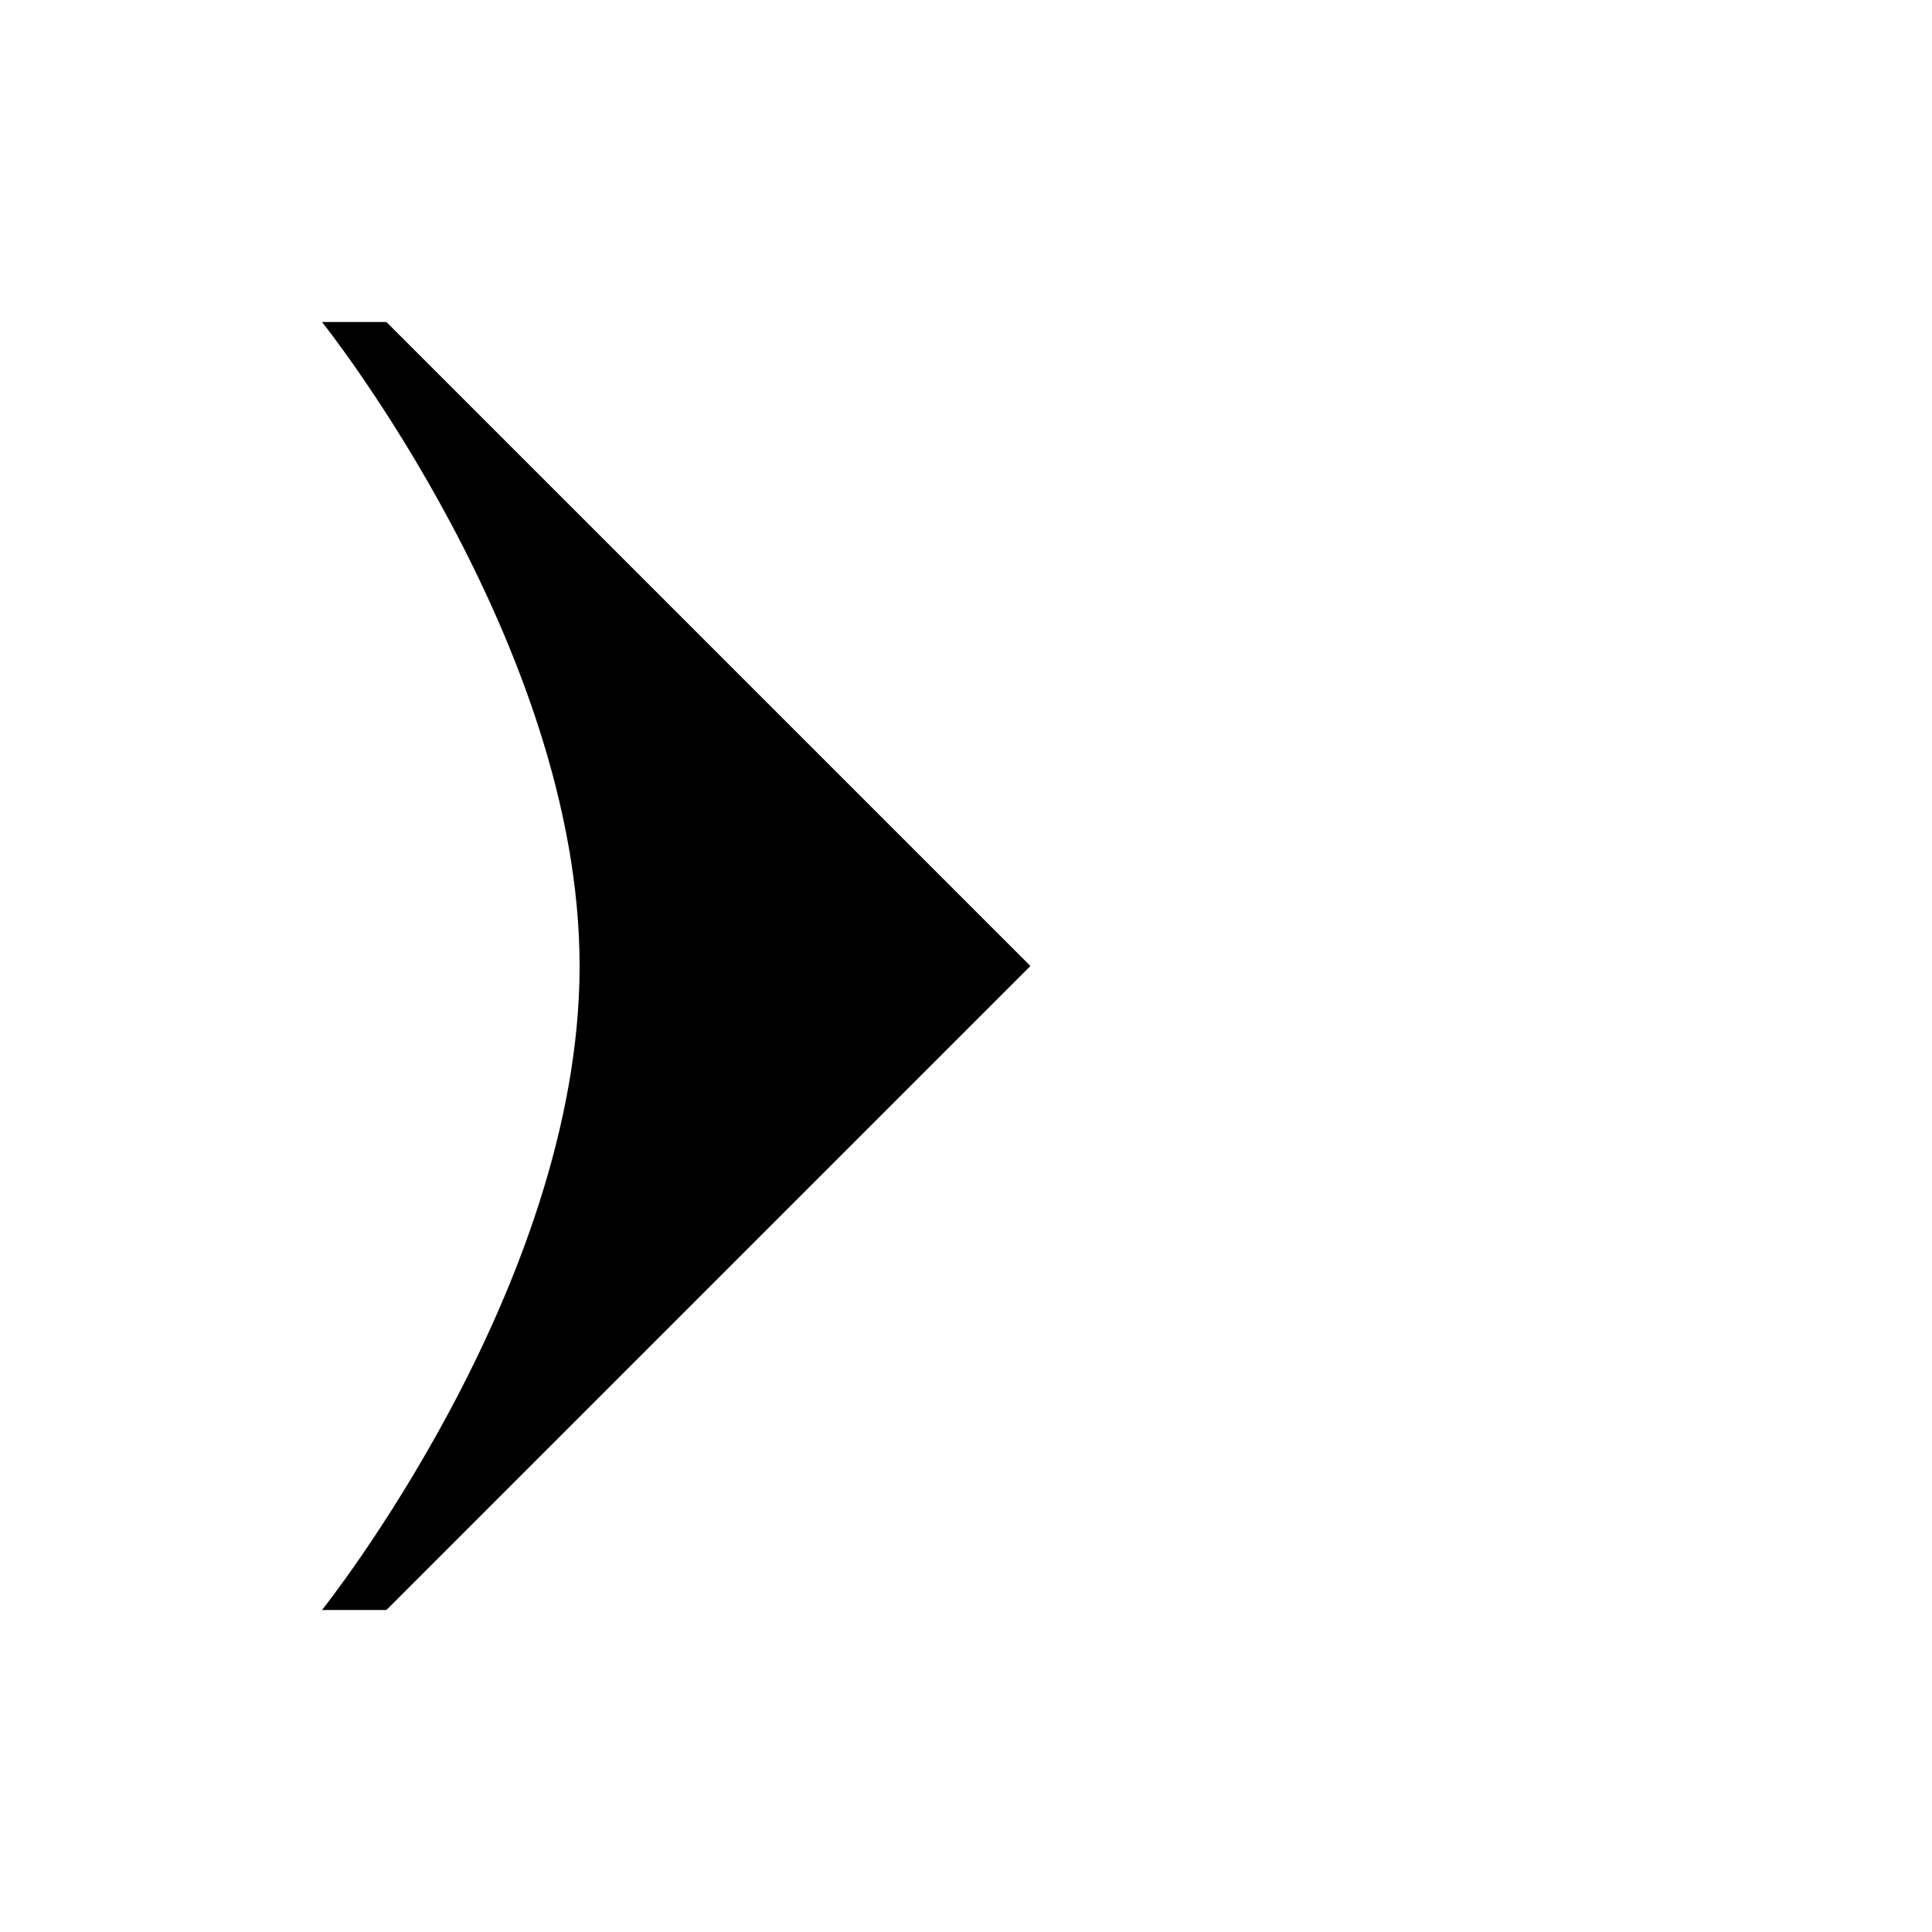
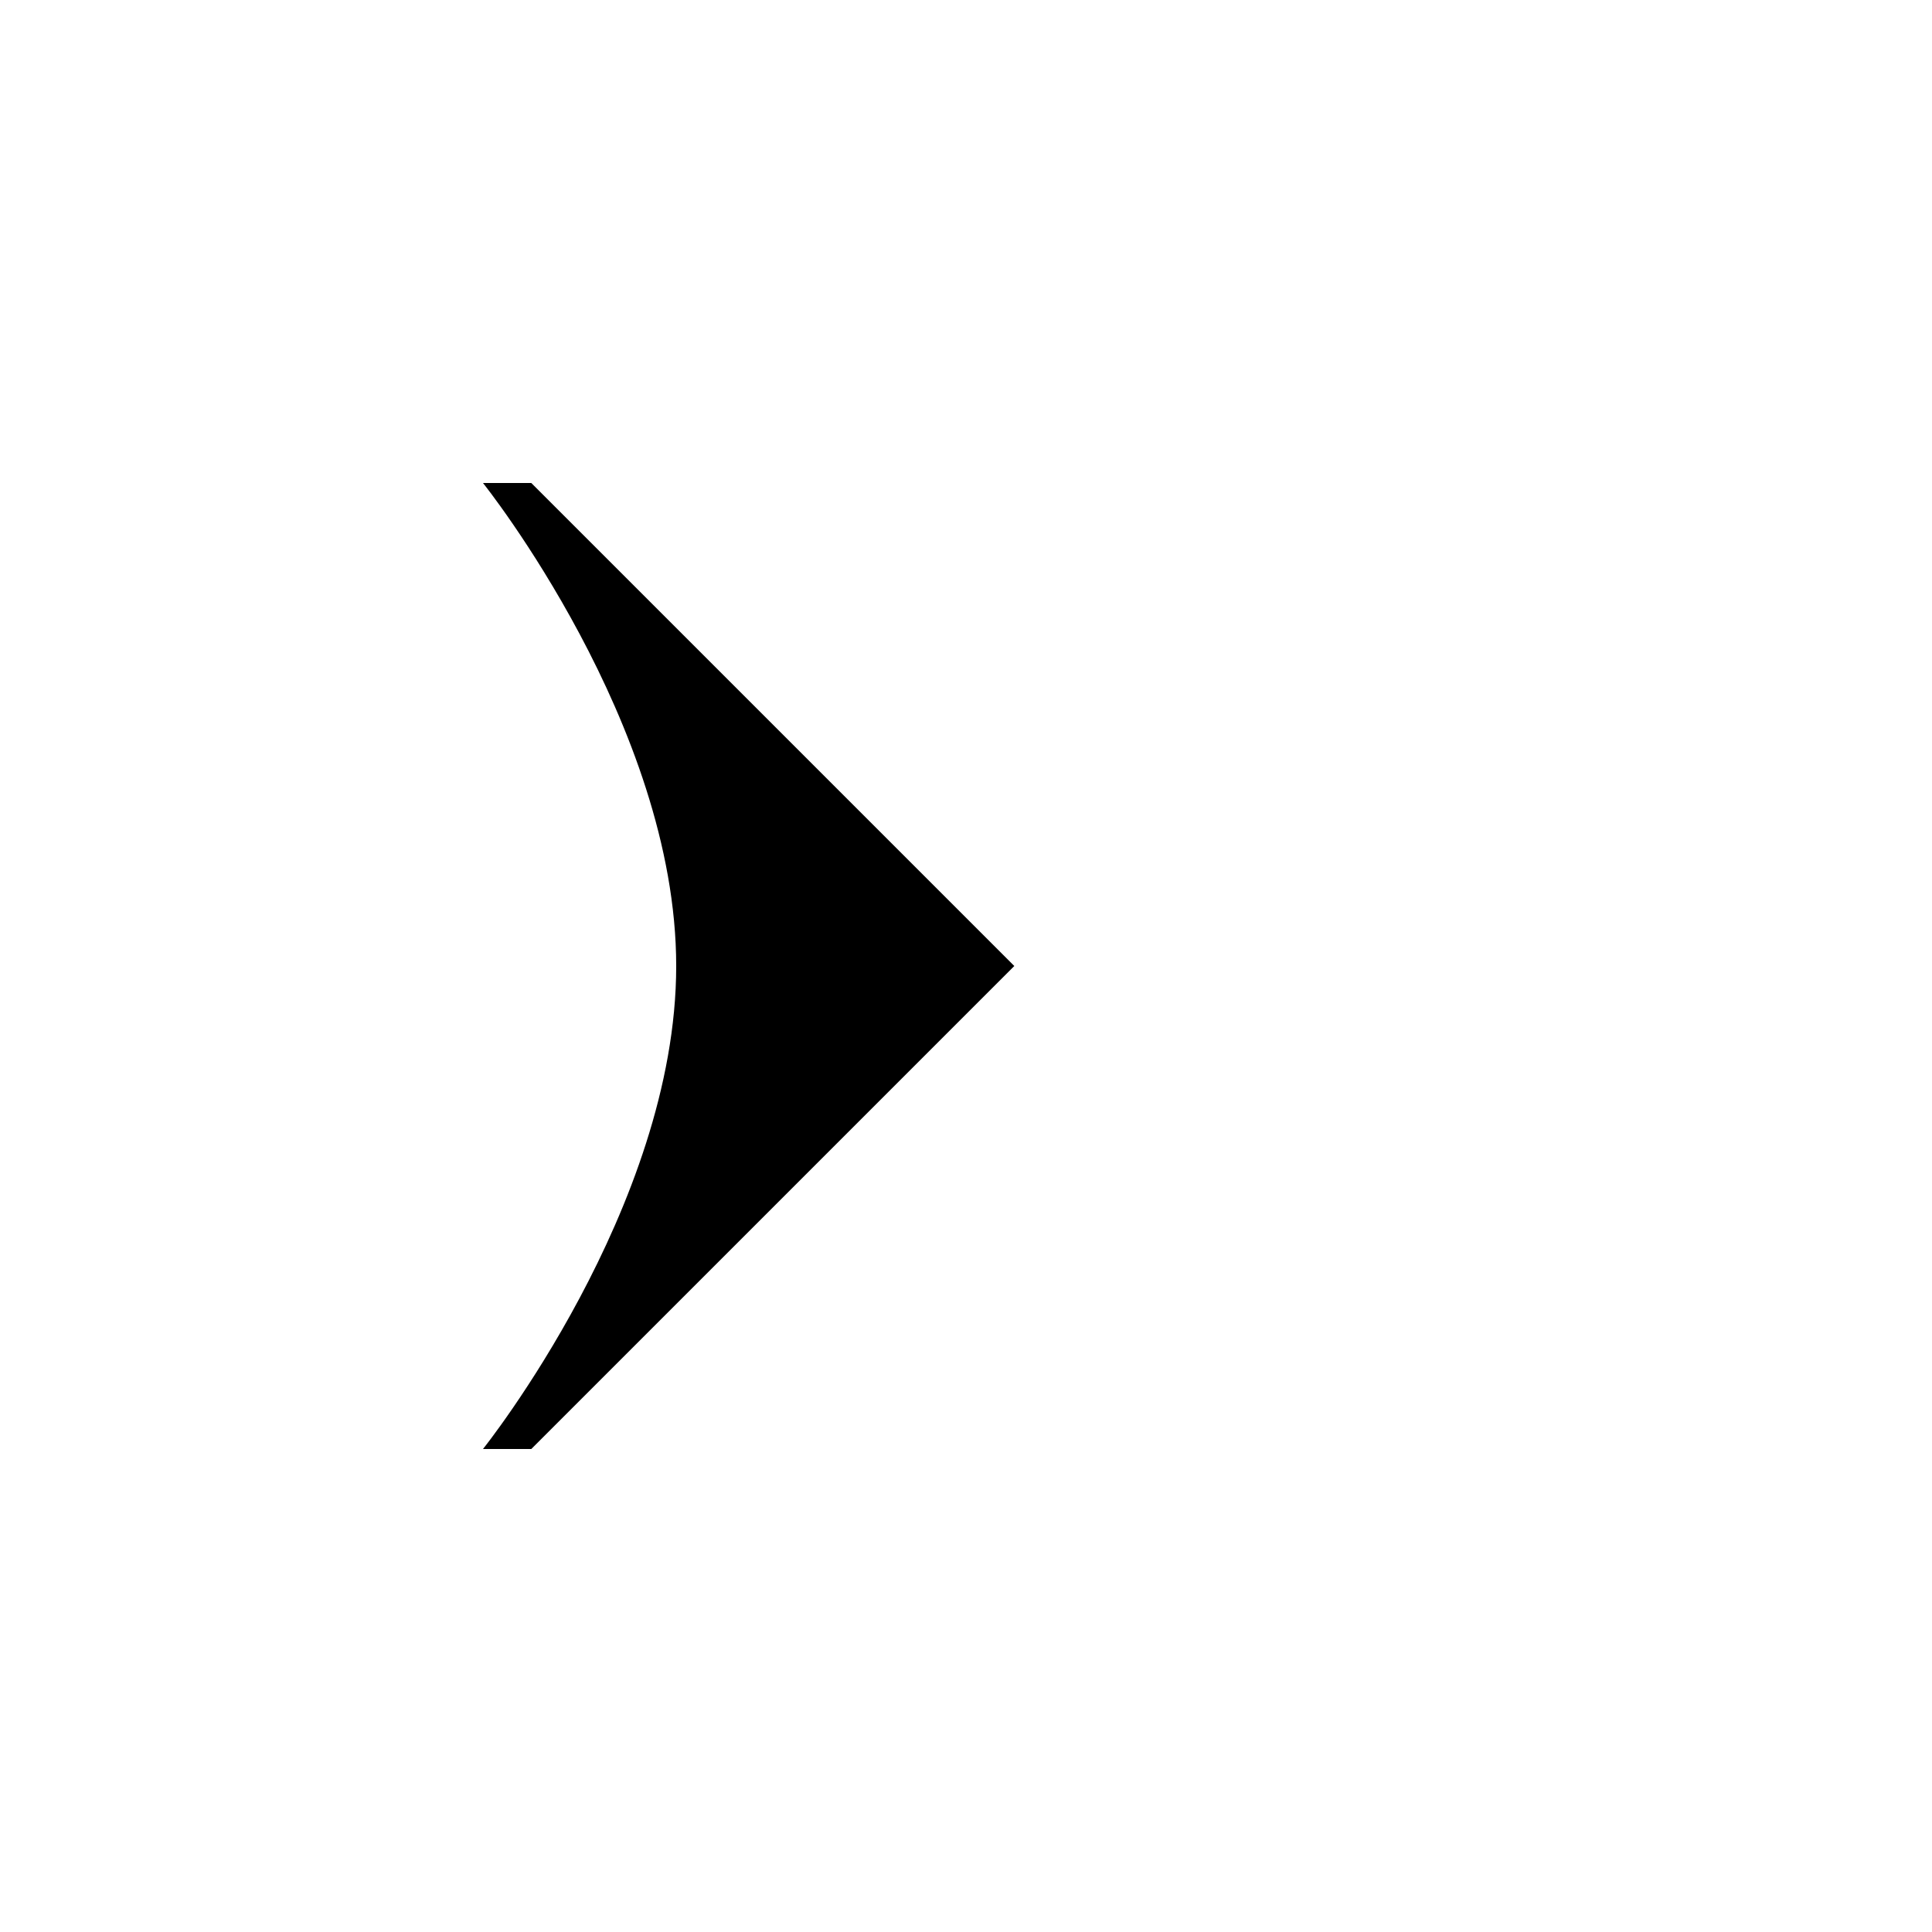
- <svg xmlns="http://www.w3.org/2000/svg" version="1.0" width="150" height="150" id="svg2">
+ <svg xmlns="http://www.w3.org/2000/svg" version="1.0" width="200" height="200" id="svg2">
  <defs id="defs4" />
-   <path d="M 80,75 L 30,25 L 25,25 C 25,25 45,50 45,75 C 45,100 25,125 25,125 L 30,125 L 80,75 z " style="fill:#000000;fill-opacity:1;stroke:none;stroke-width:2;stroke-linecap:round;stroke-linejoin:round;stroke-miterlimit:4;stroke-opacity:1" id="rect2385" />
+   <path d="M 105,100 L 55,50 L 50,50 C 50,50 70,75 70,100 C 70,125 50,150 50,150 L 55,150 L 105,100 z " style="fill:#000000;fill-opacity:1;stroke:none;stroke-width:2;stroke-linecap:round;stroke-linejoin:round;stroke-miterlimit:4;stroke-opacity:1" id="rect2385" />
</svg>
